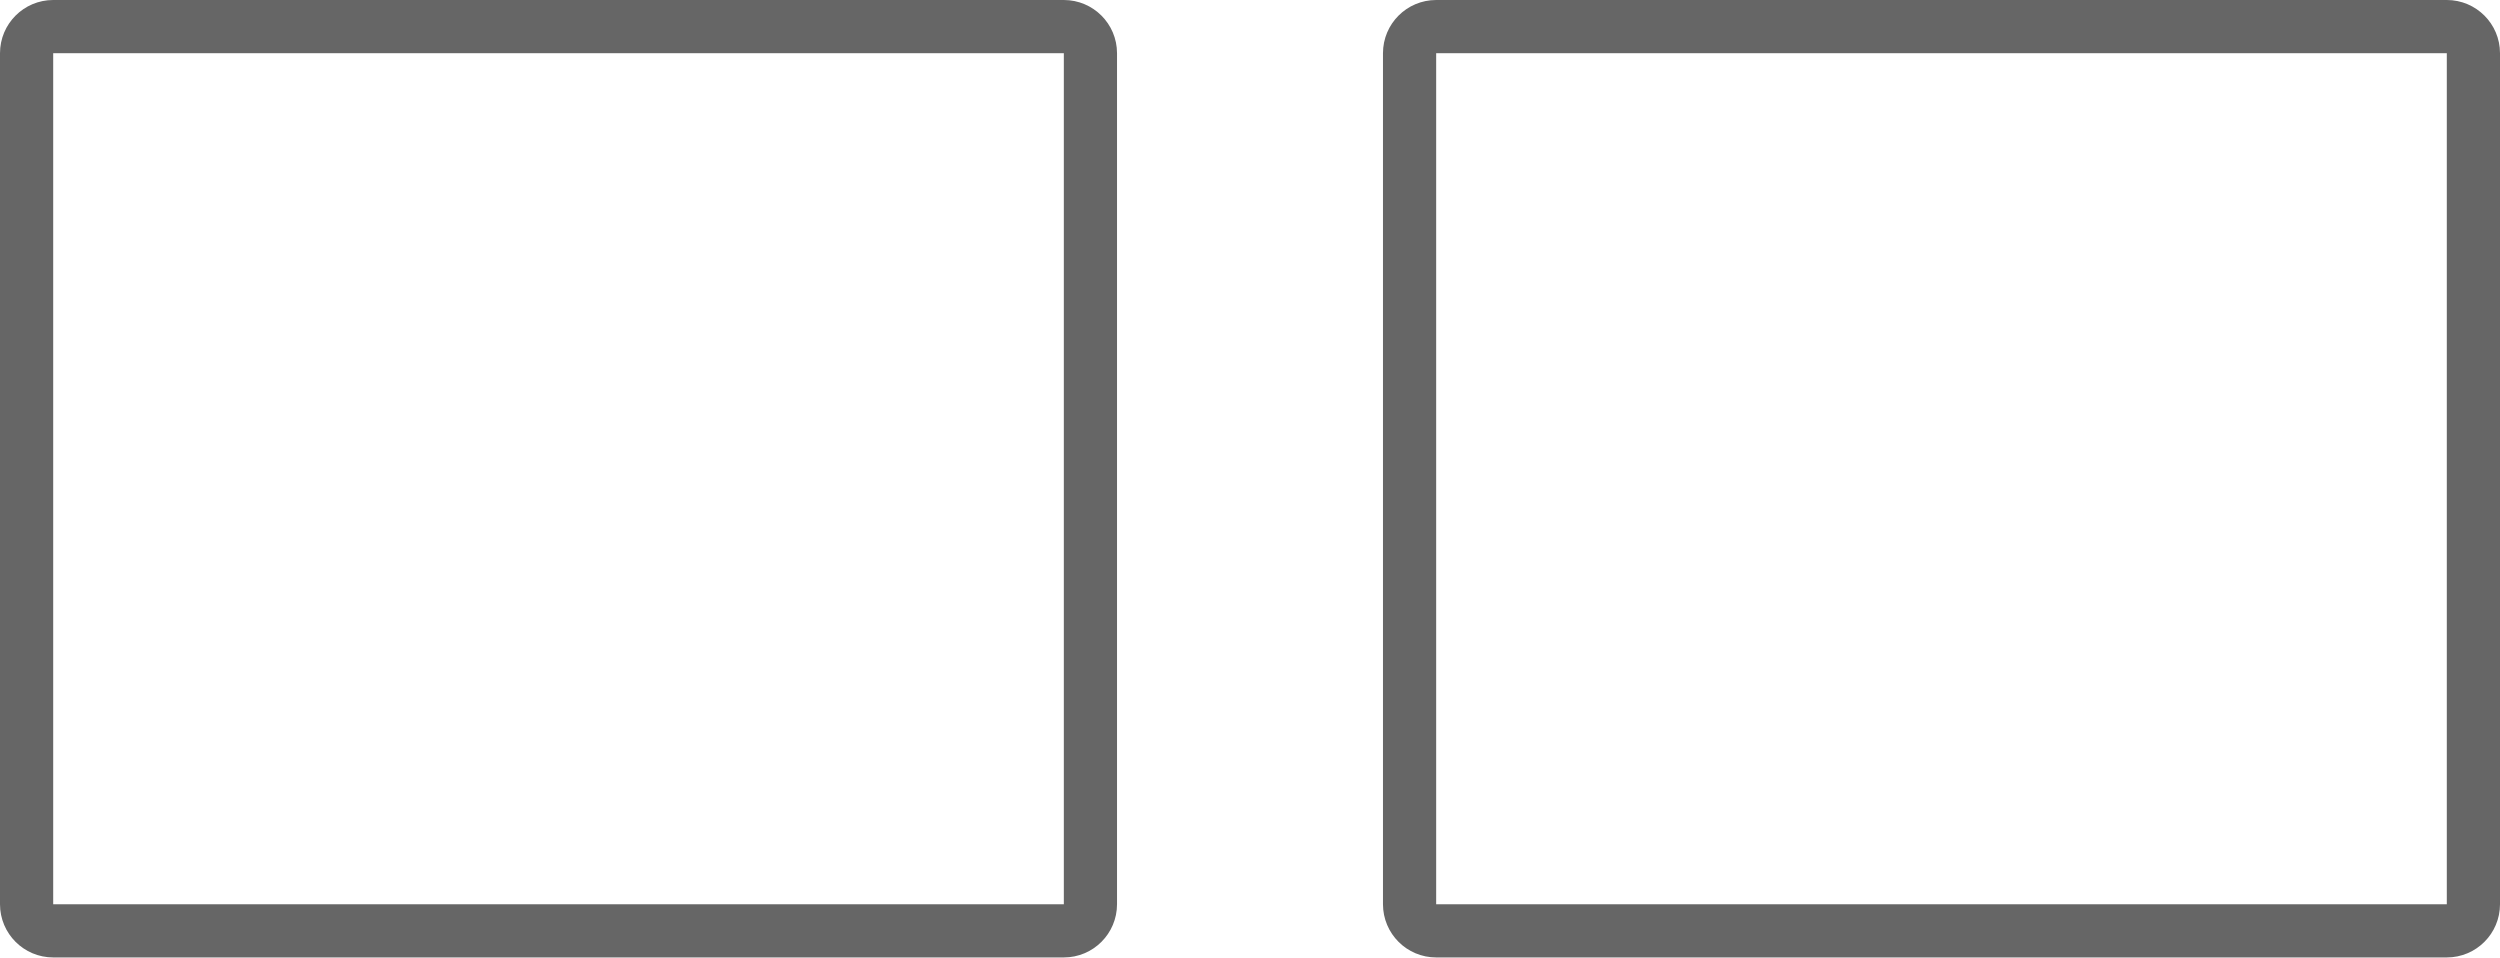
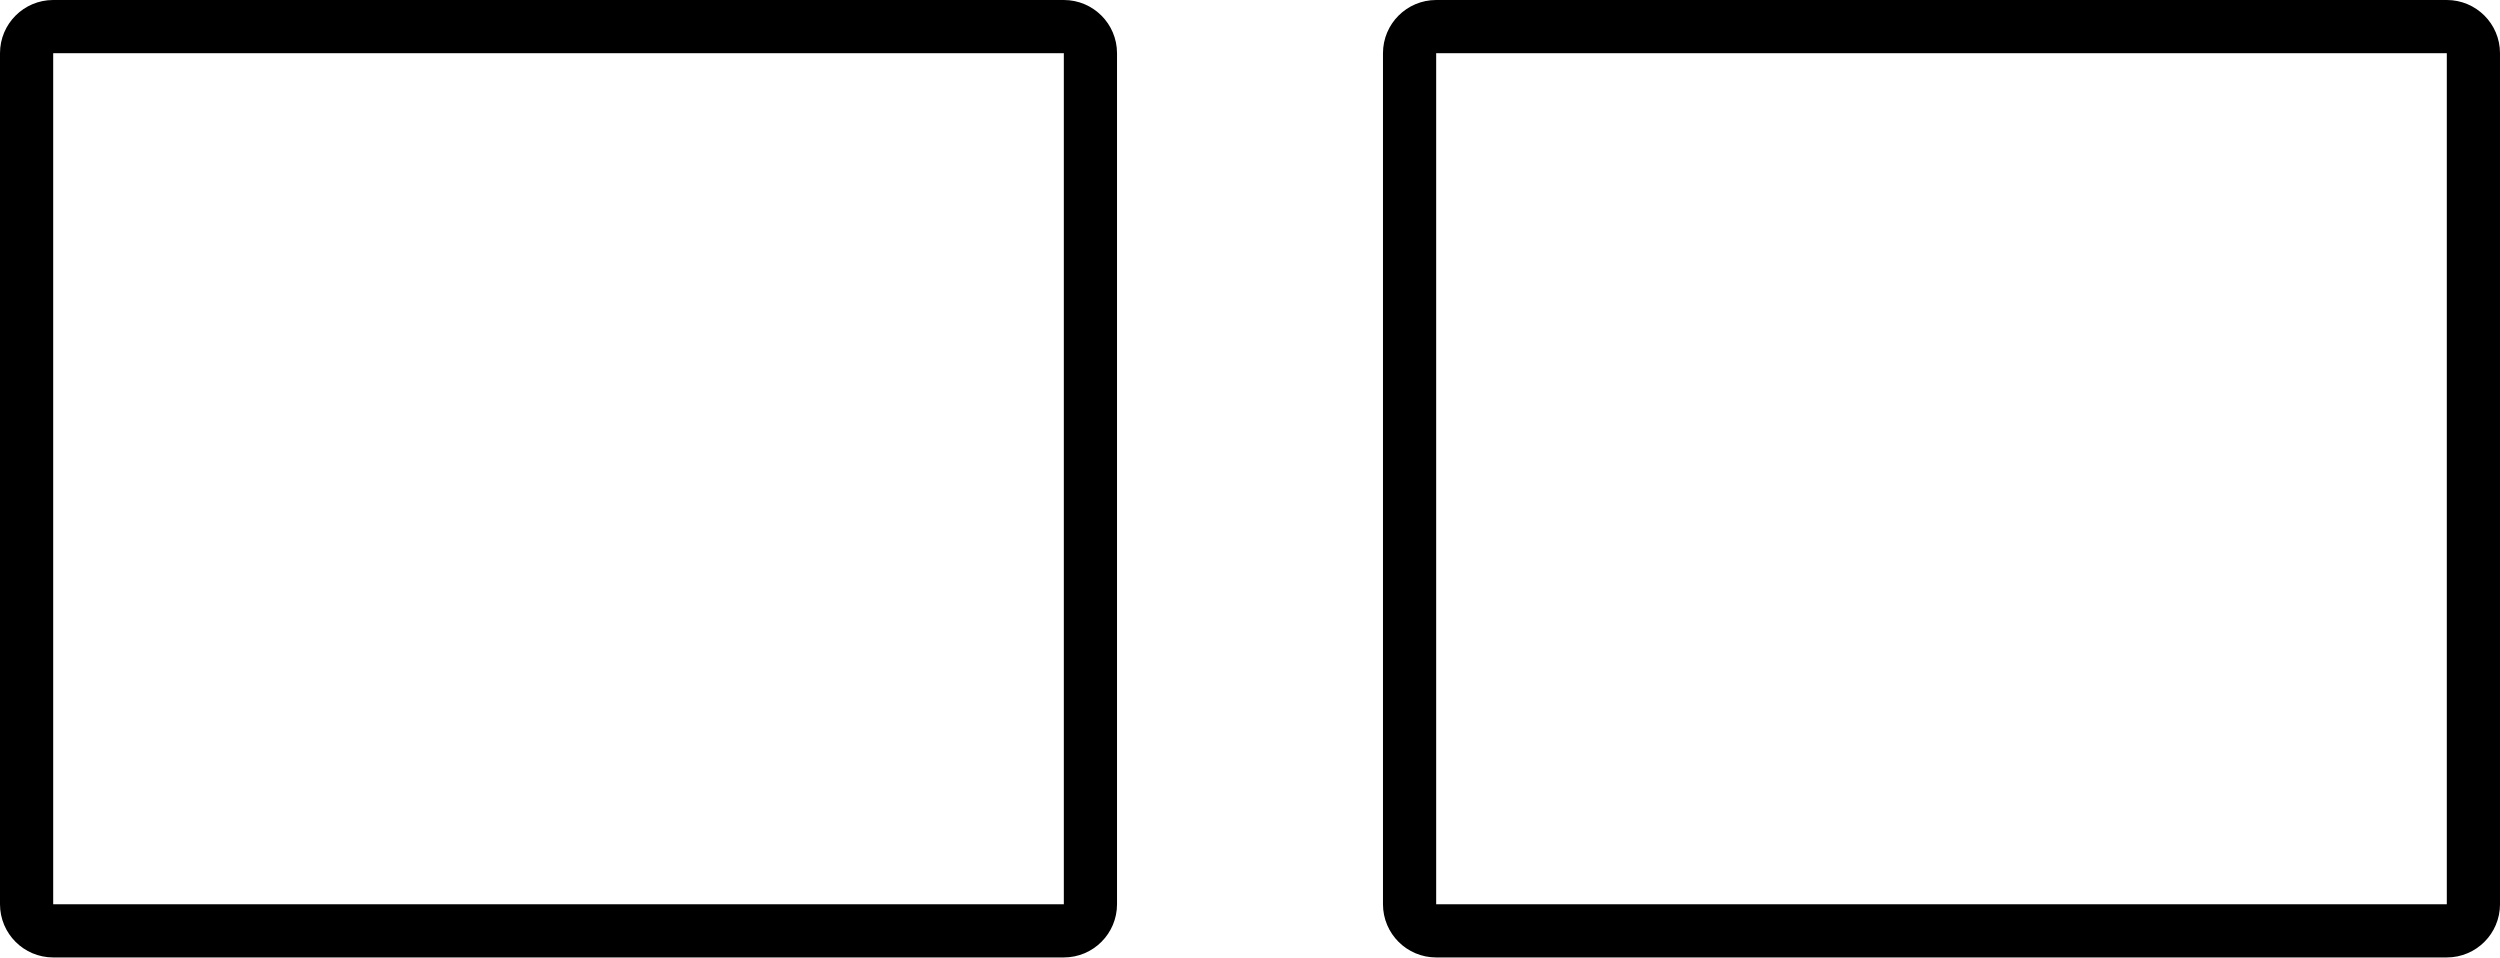
<svg xmlns="http://www.w3.org/2000/svg" width="47" height="18" viewBox="0 0 47 18" fill="none">
-   <rect x="0.5" y="0.5" width="20" height="17" rx="0.5" stroke="#666666" />
-   <rect x="26.5" y="0.5" width="20" height="17" rx="0.5" stroke="#666666" />
+   <rect x="0.5" y="0.5" width="20" height="17" rx="0.5" stroke="currentColor" />
+   <rect x="26.5" y="0.5" width="20" height="17" rx="0.5" stroke="currentColor" />
</svg>
